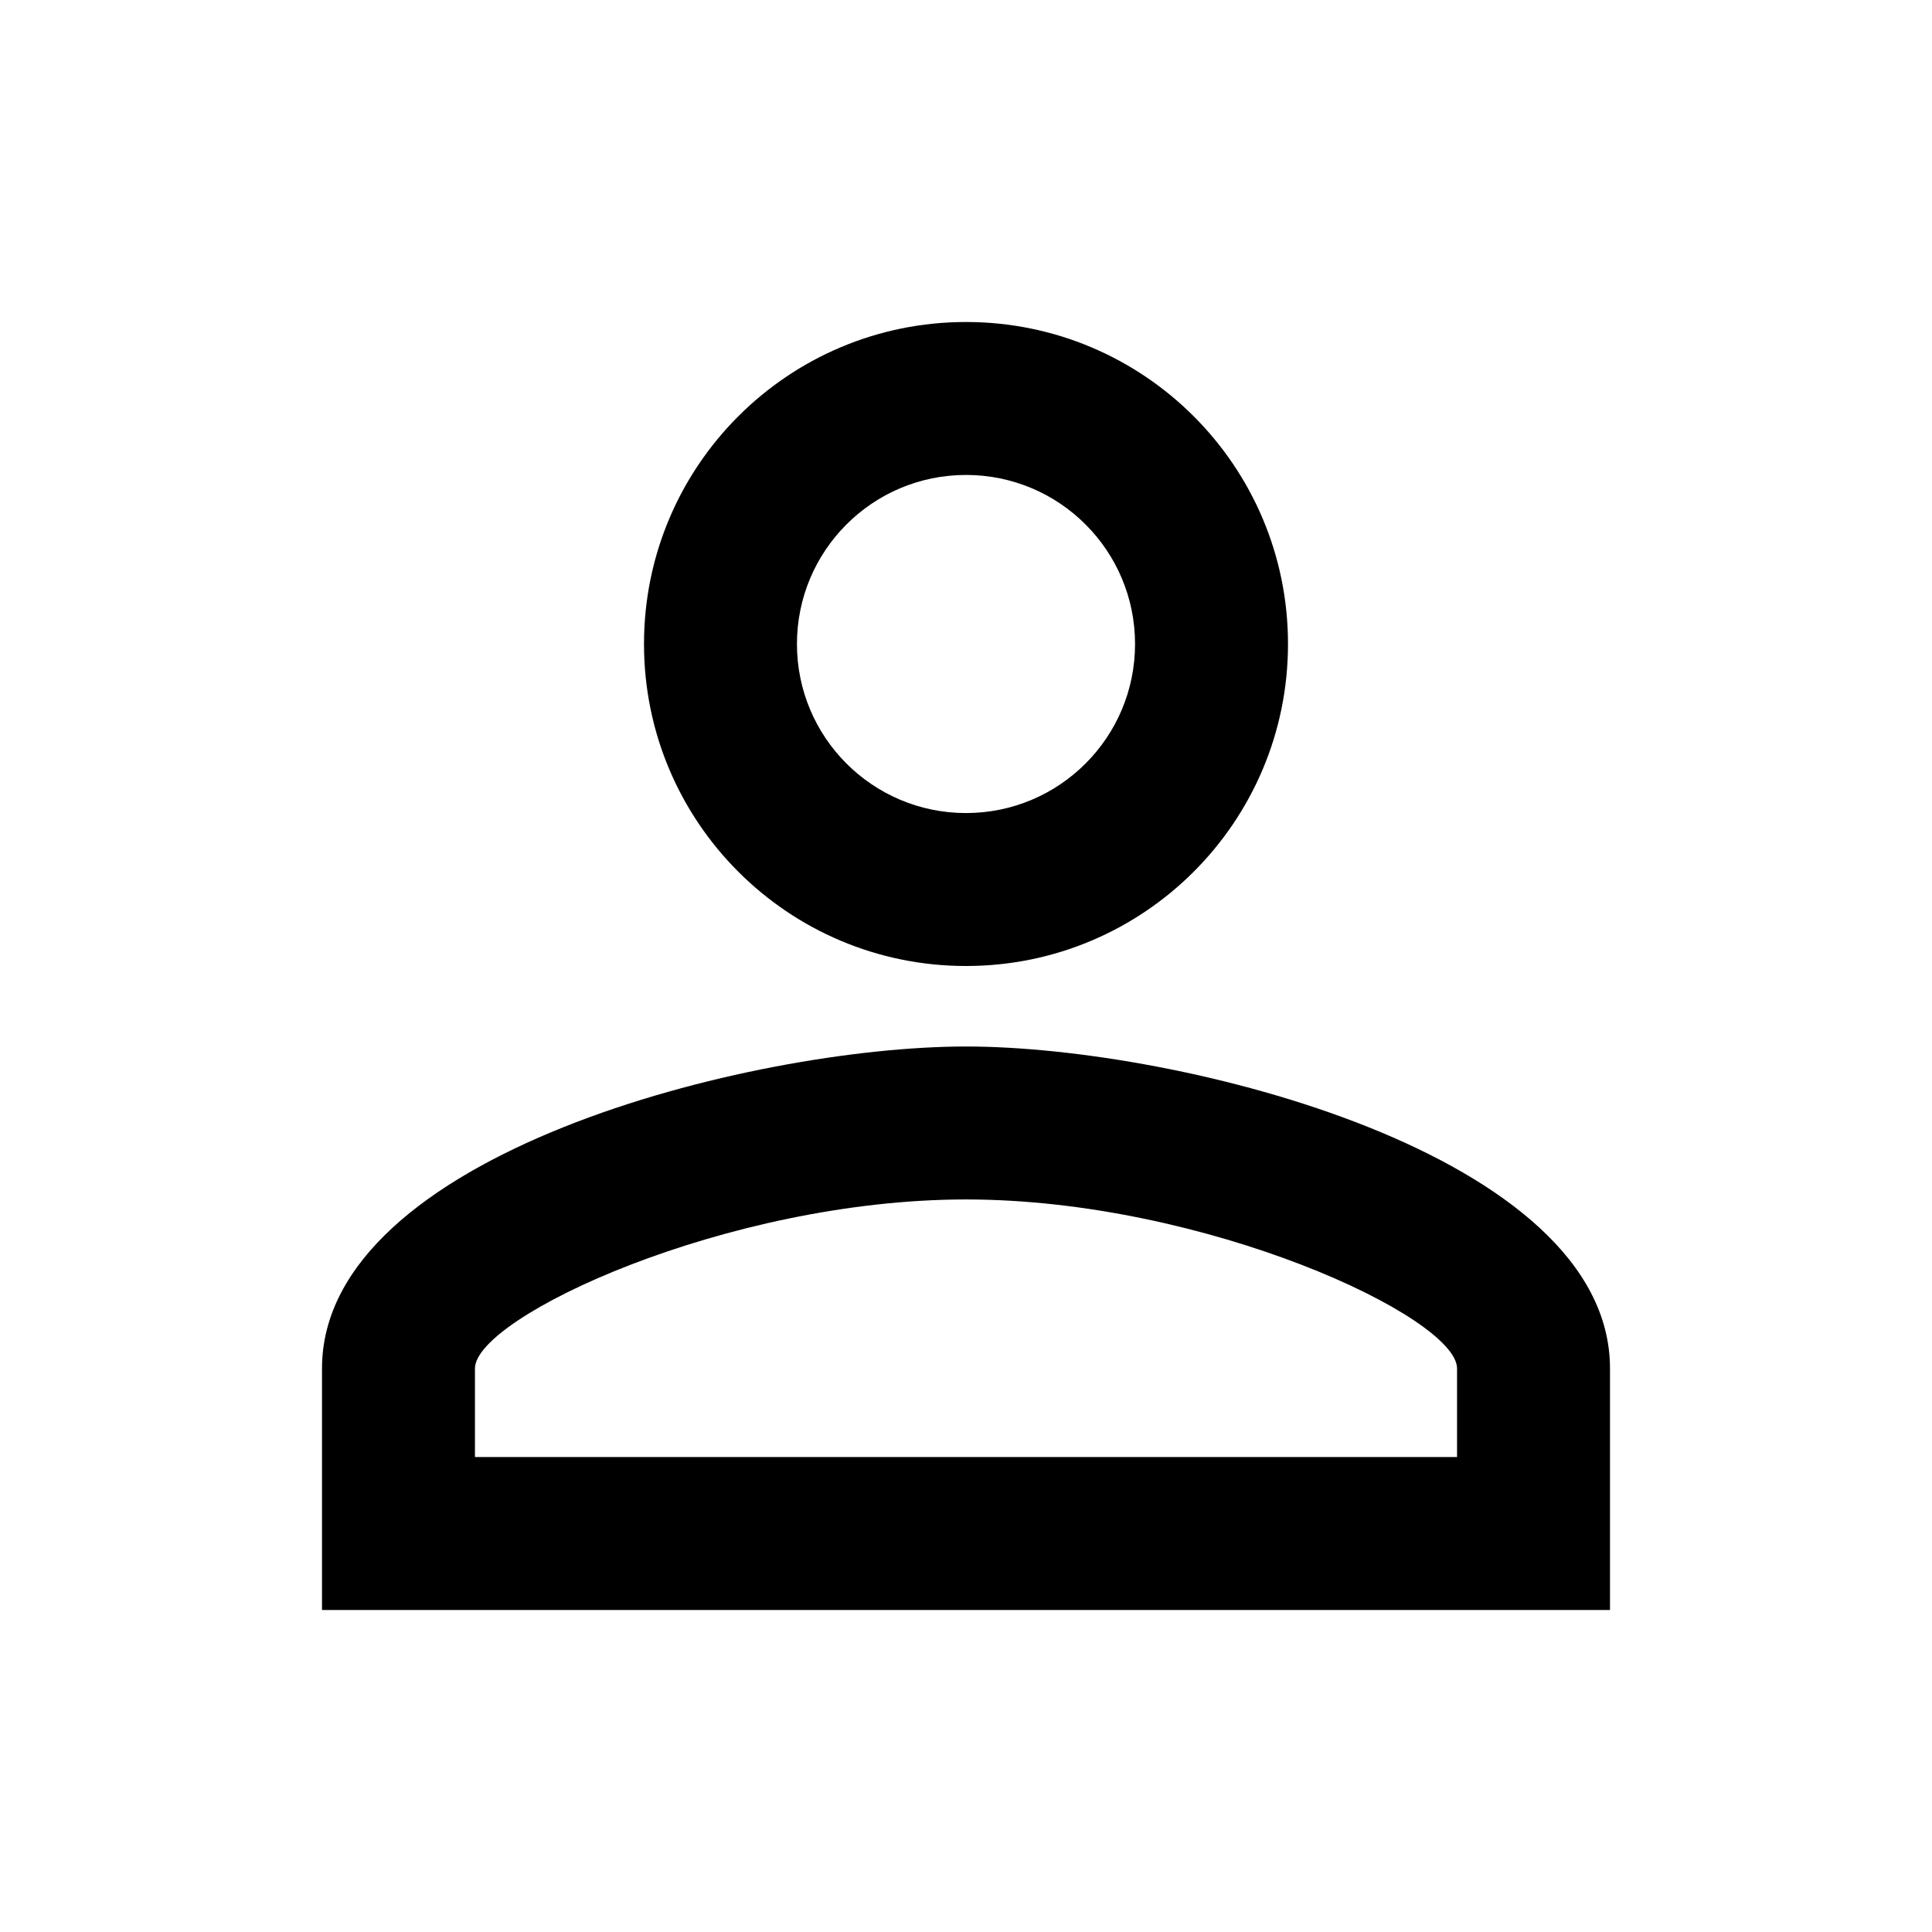
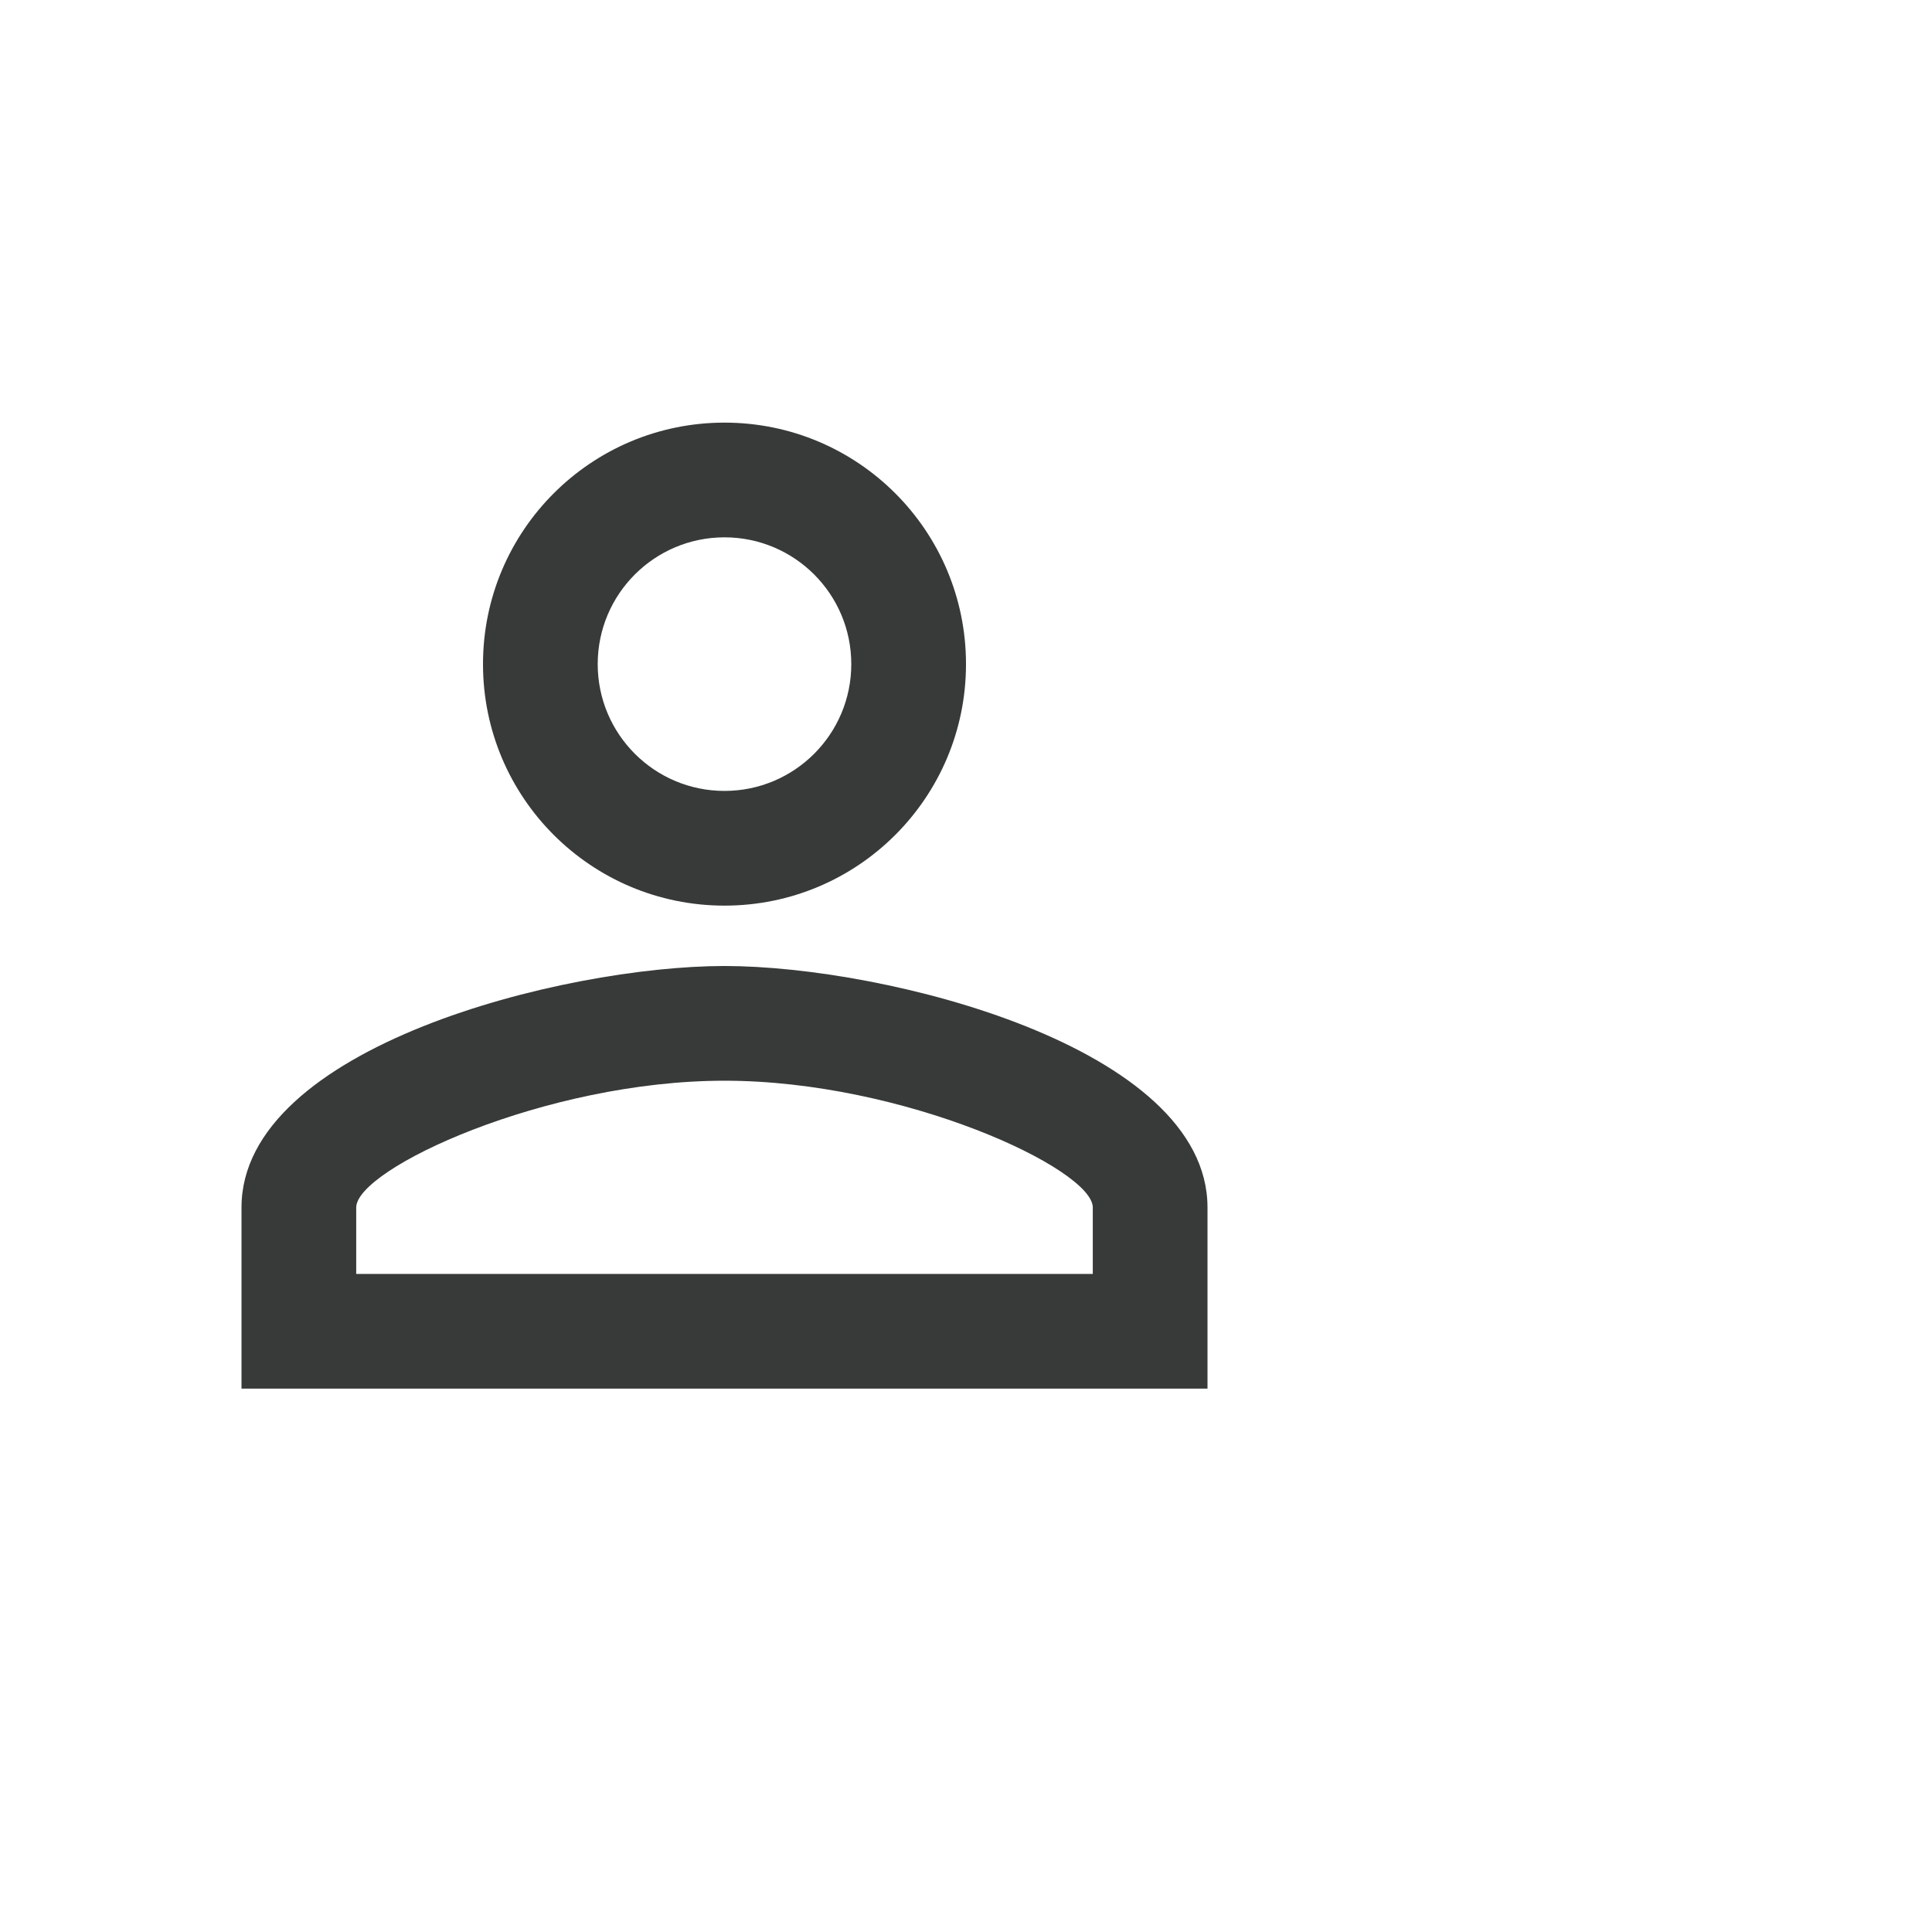
- <svg xmlns="http://www.w3.org/2000/svg" height="24px" viewBox="0 0 24 24" width="24px" fill="#000000">
+ <svg xmlns="http://www.w3.org/2000/svg" height="14px" viewBox="0 0 32 26" width="14px" fill="#373A39">
  <path d="M0 0h24v24H0V0z" fill="none" />
  <path d="M12 5.9c1.16 0 2.1.94 2.1 2.1s-.94 2.1-2.1 2.1S9.9 9.16 9.9 8s.94-2.1 2.1-2.1m0 9c2.97 0 6.1 1.46 6.1 2.1v1.1H5.9V17c0-.64 3.13-2.1 6.1-2.1M12 4C9.79 4 8 5.79 8 8s1.79 4 4 4 4-1.79 4-4-1.79-4-4-4zm0 9c-2.67 0-8 1.34-8 4v3h16v-3c0-2.66-5.33-4-8-4z" />
</svg>
